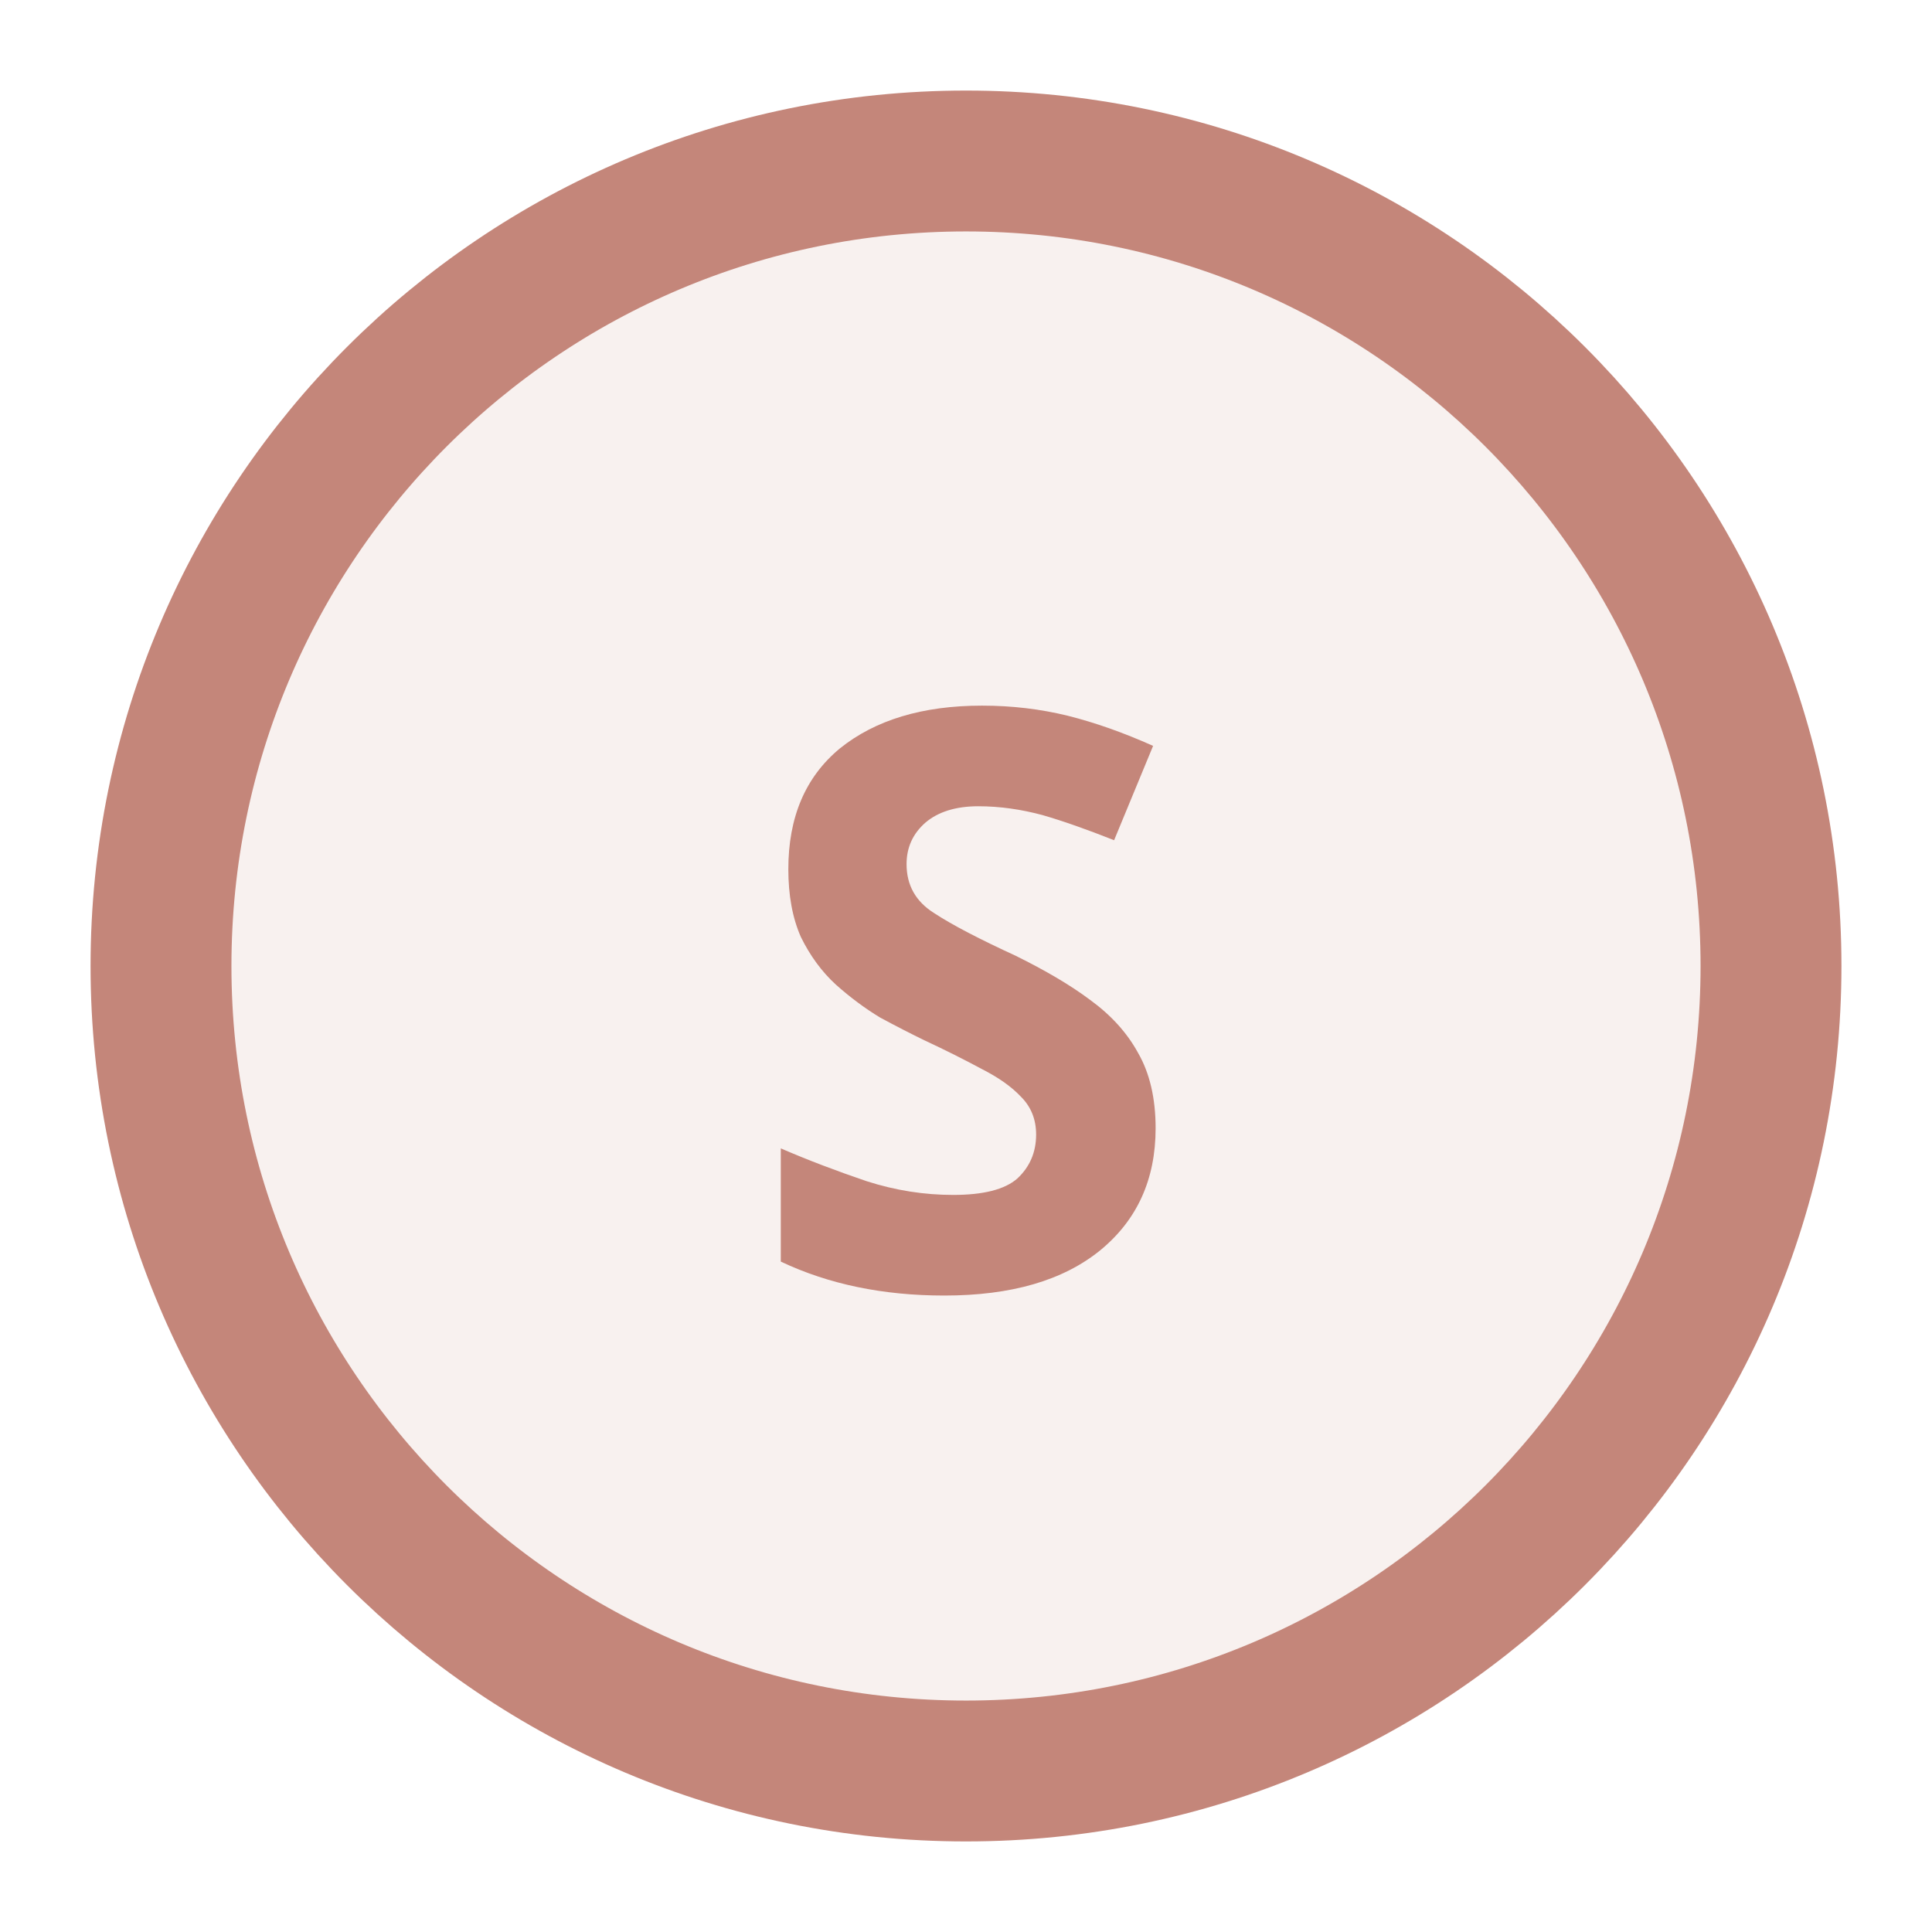
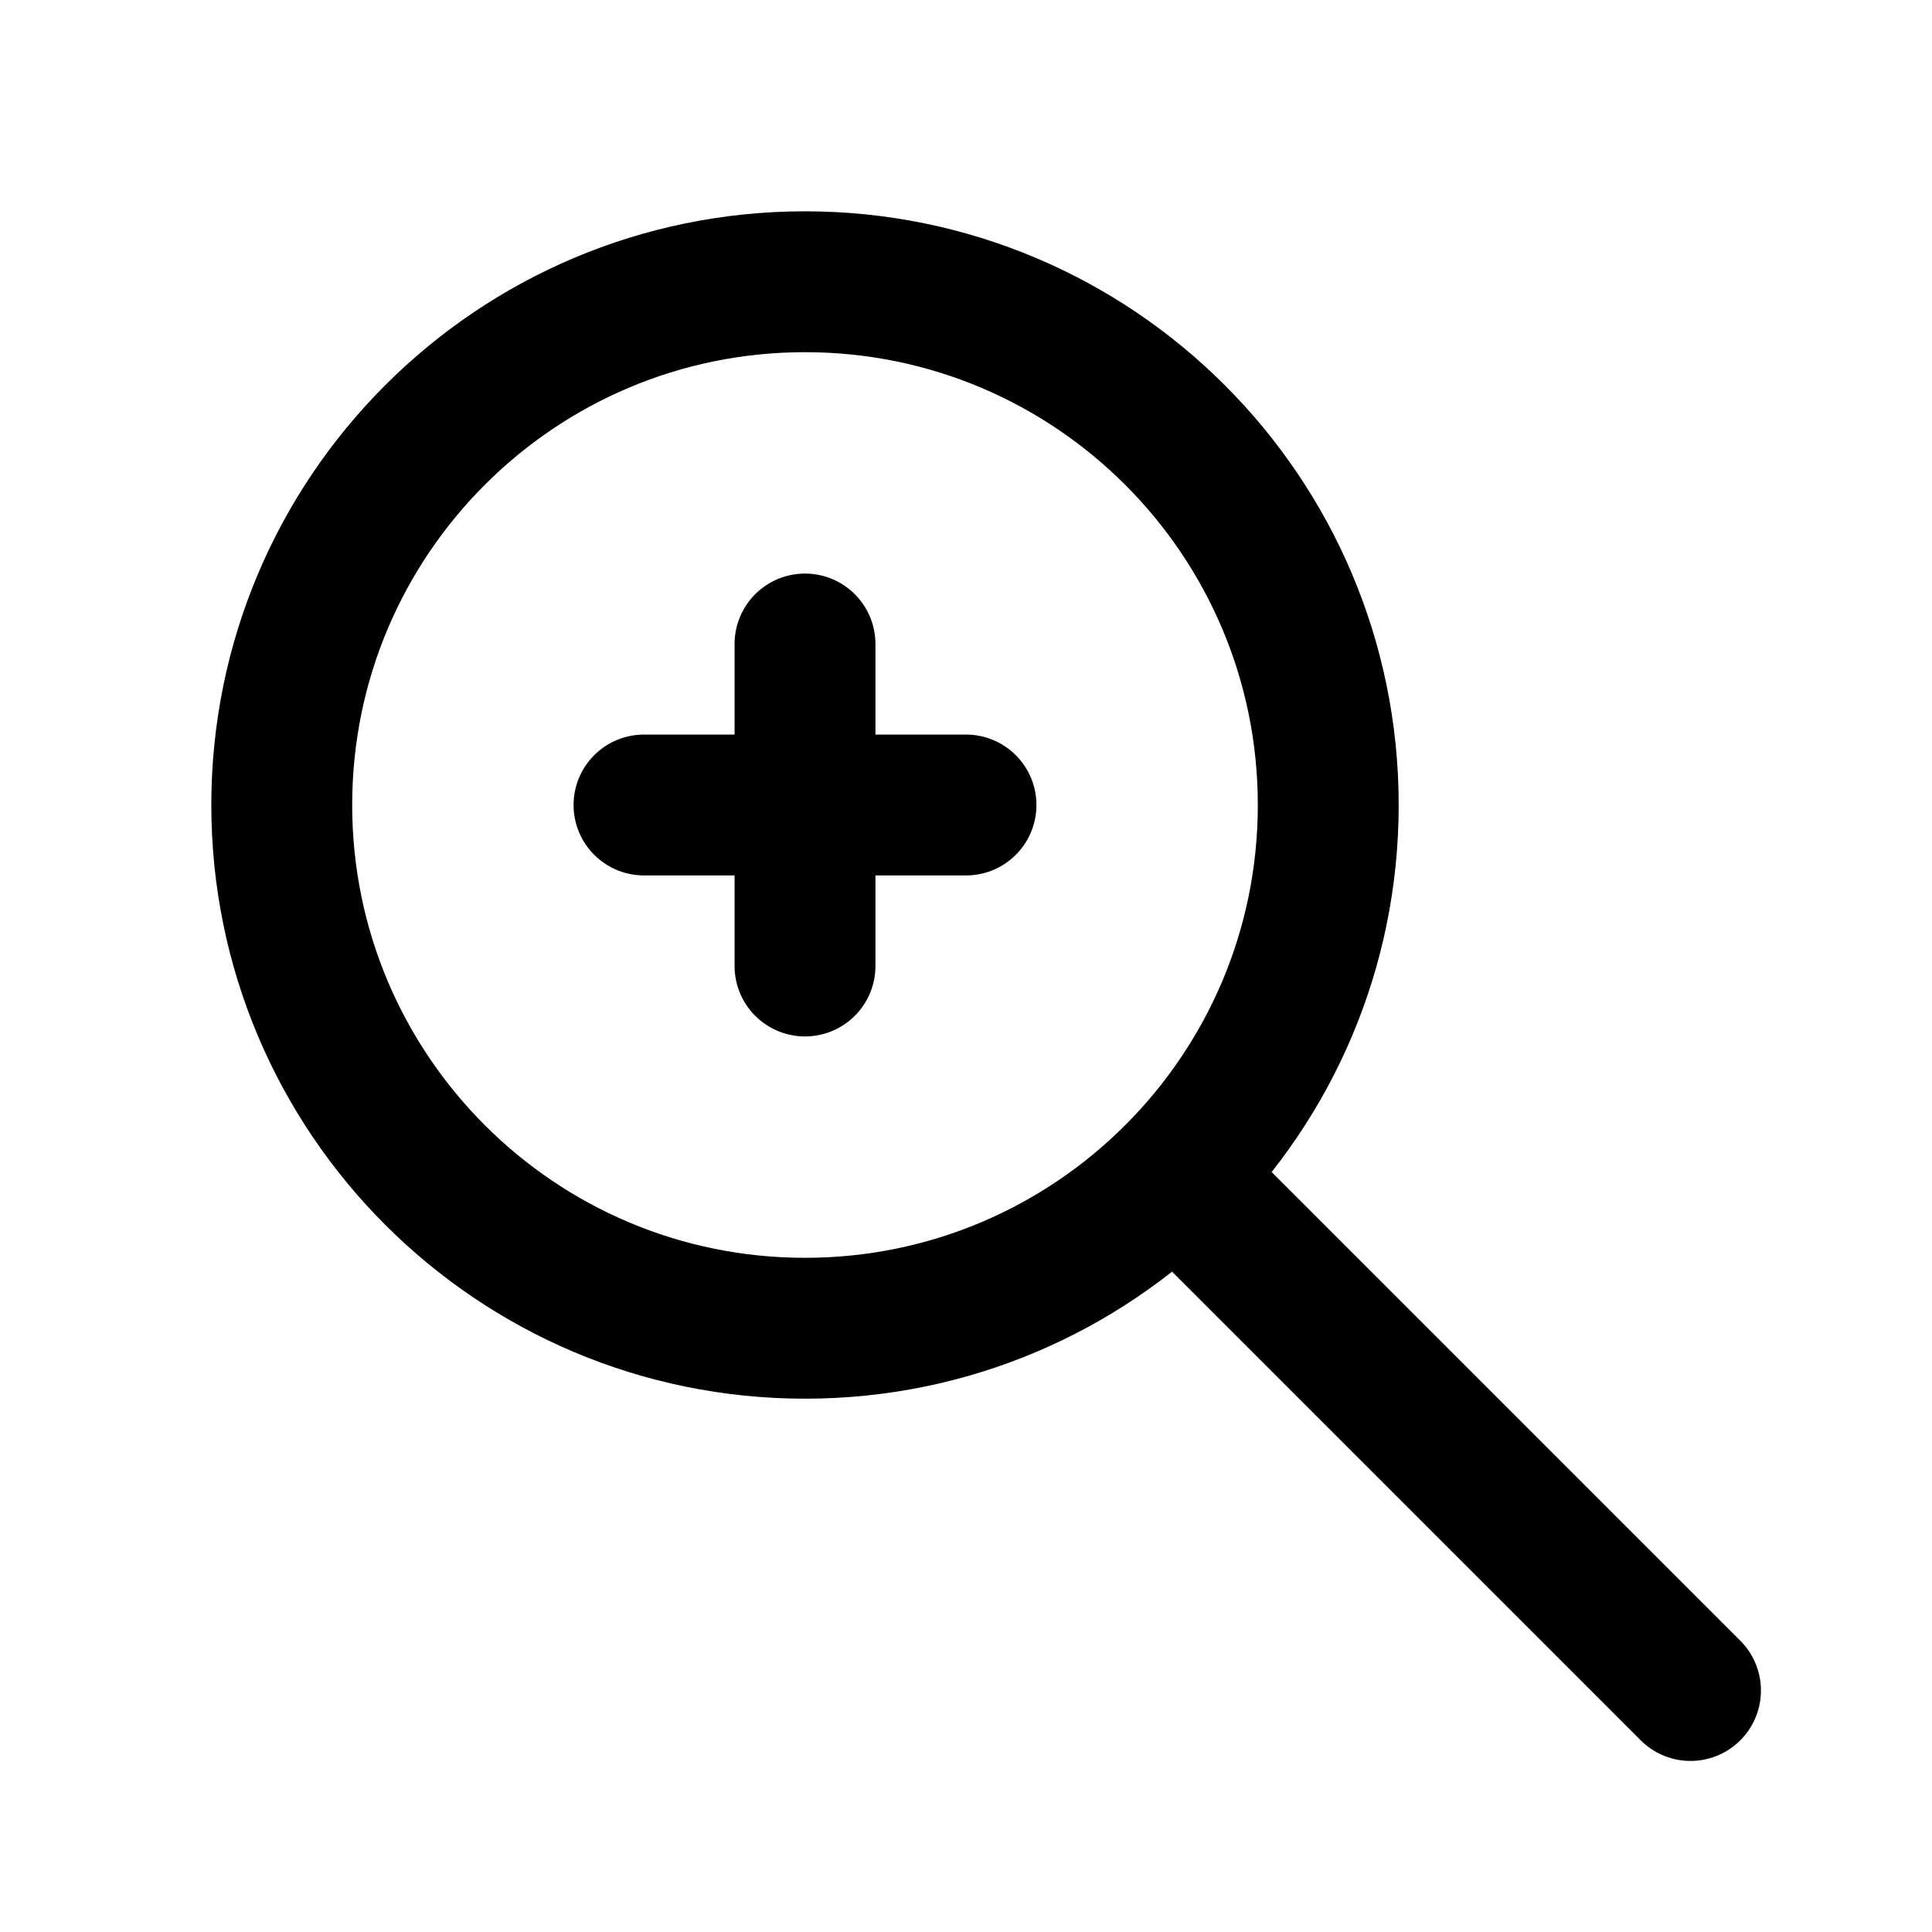
- <svg xmlns="http://www.w3.org/2000/svg" width="24" height="24" viewBox="0 0 24 24" fill="none" stroke="#c4867a" stroke-width="1.75" stroke-linecap="round" stroke-linejoin="round">
-   <circle cx="12" cy="12" r="10" fill="#c4867a" fill-opacity="0.12" stroke="#c4867a" />
-   <text x="12" y="16" text-anchor="middle" font-family="sans-serif" font-size="10" font-weight="600" fill="#c4867a" stroke="none">S</text>
+ <svg xmlns="http://www.w3.org/2000/svg" viewBox="0 0 24 24" fill="none" stroke="currentColor" stroke-width="1.75" stroke-linecap="round" stroke-linejoin="round">
+   <circle cx="10" cy="10" r="6.5" />
+   <line x1="15" y1="15" x2="21" y2="21" />
+   <line x1="8" y1="10" x2="12" y2="10" />
+   <line x1="10" y1="8" x2="10" y2="12" />
</svg>
